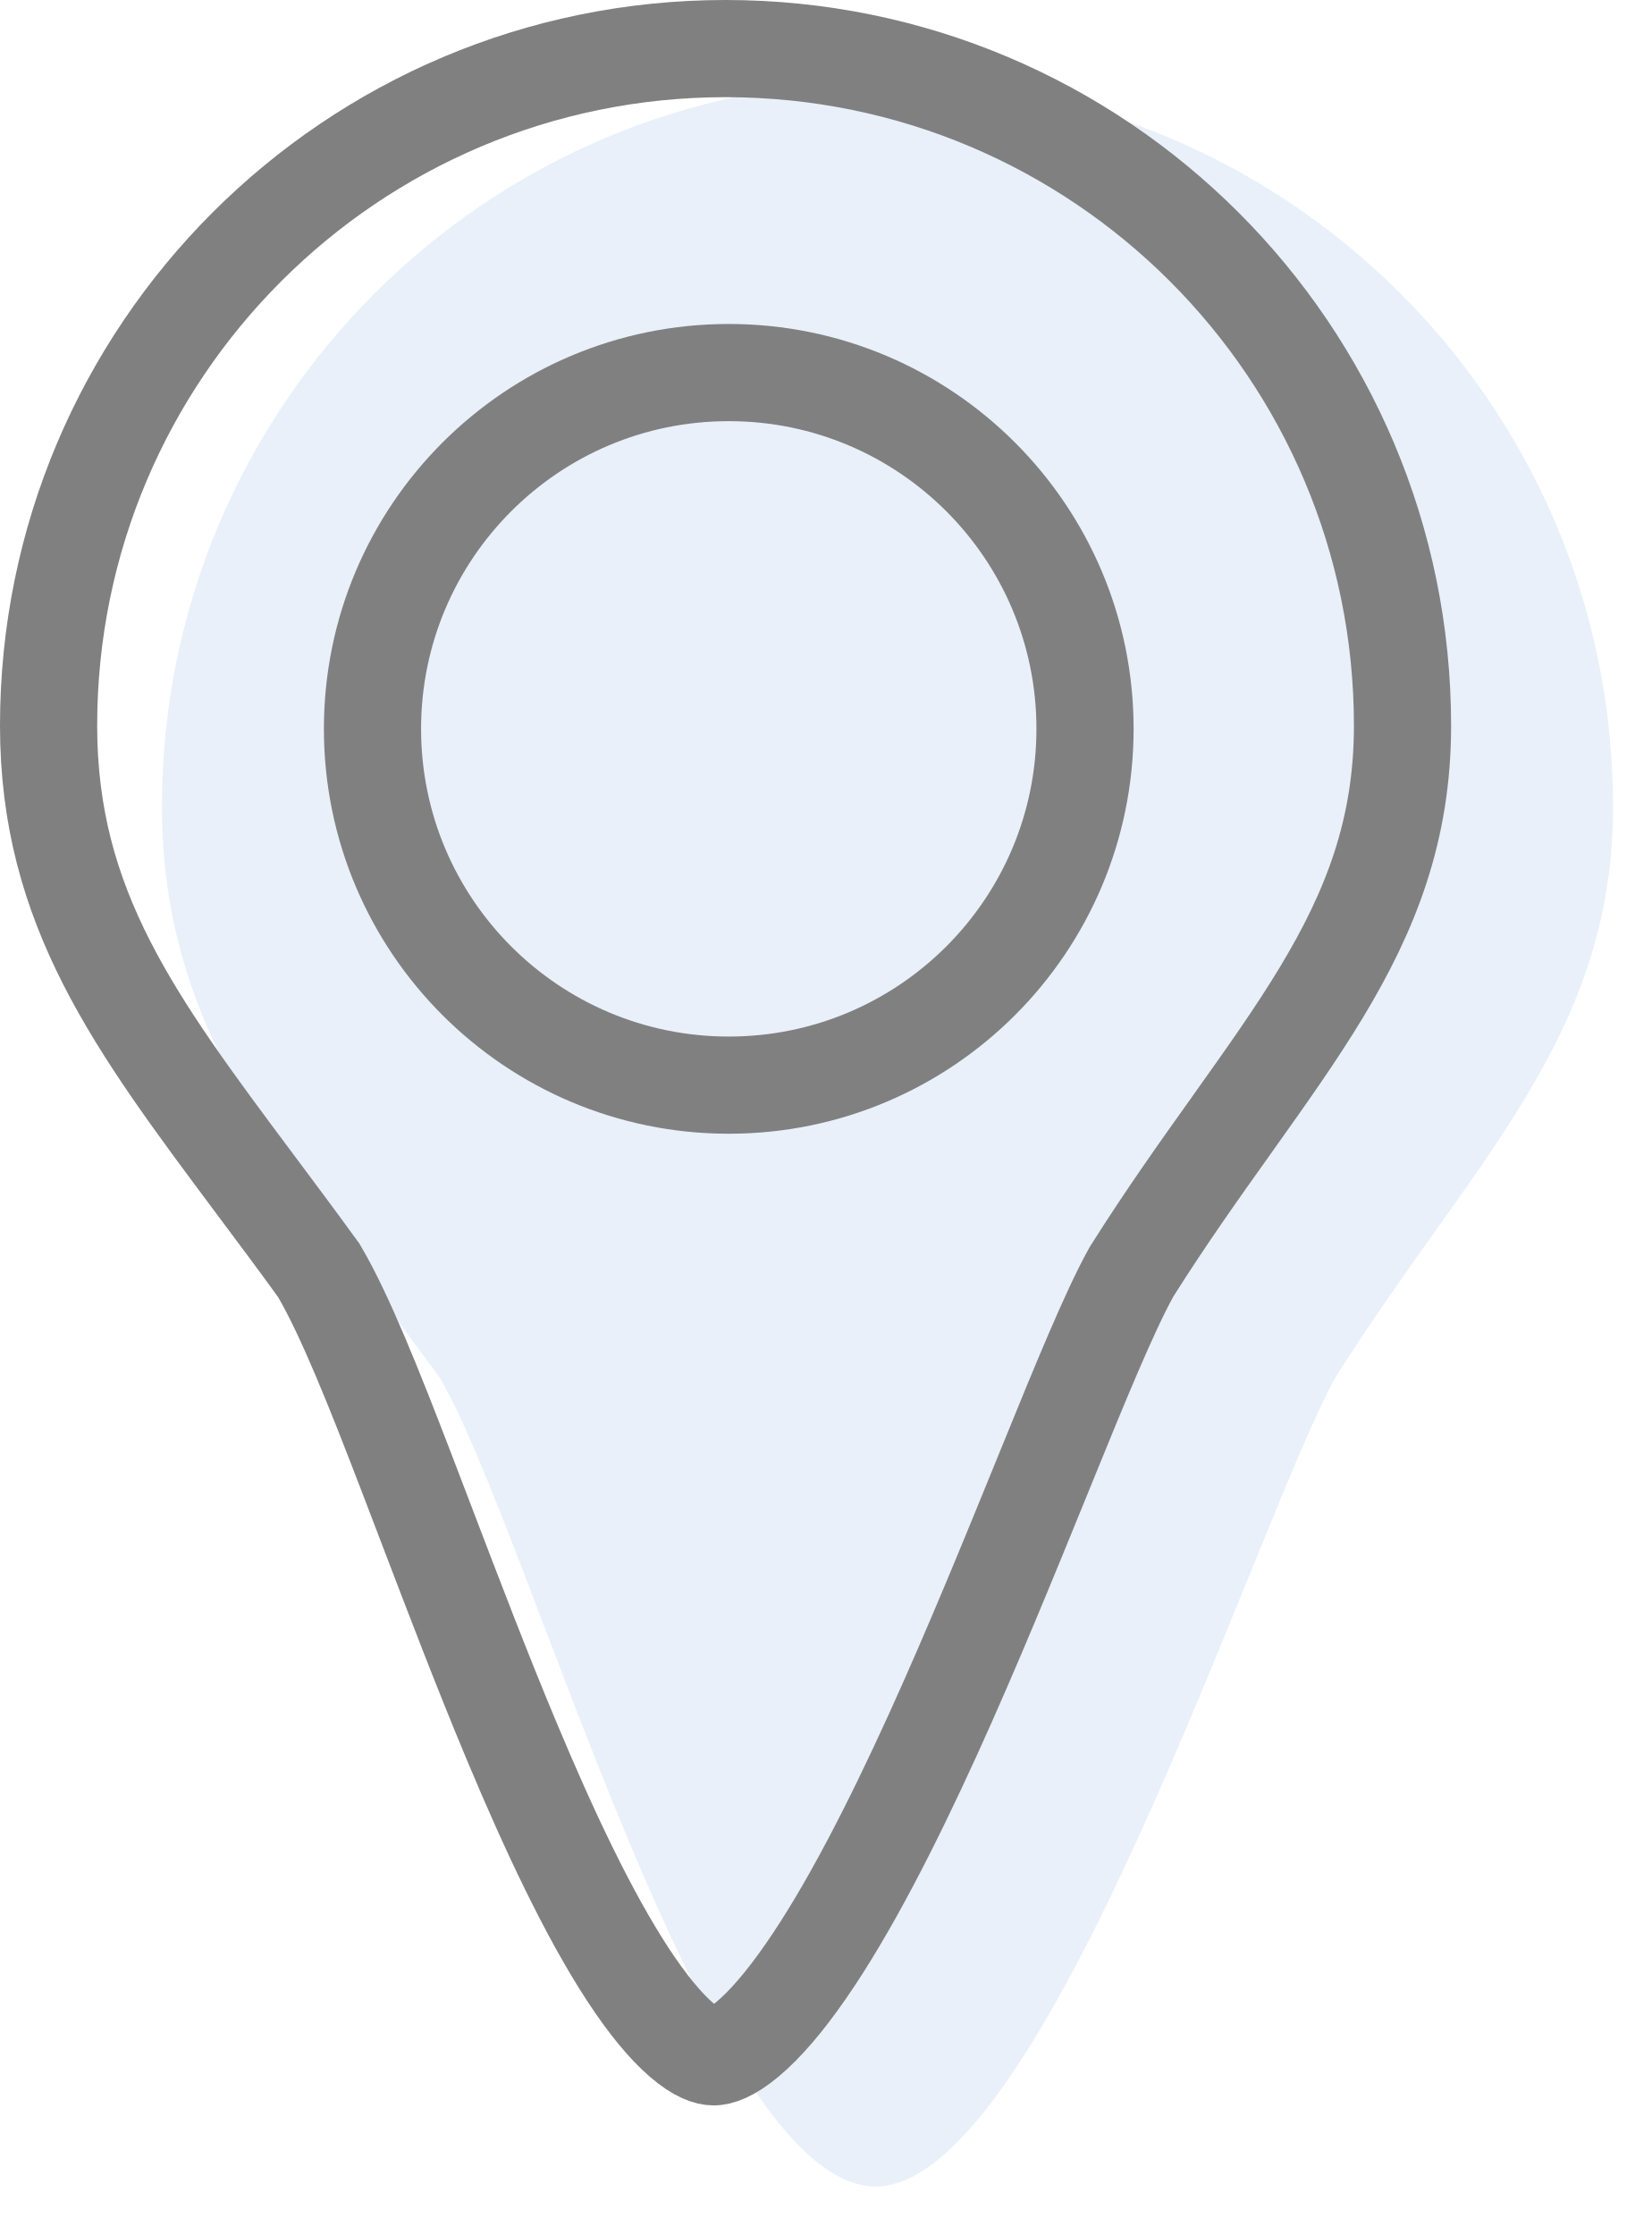
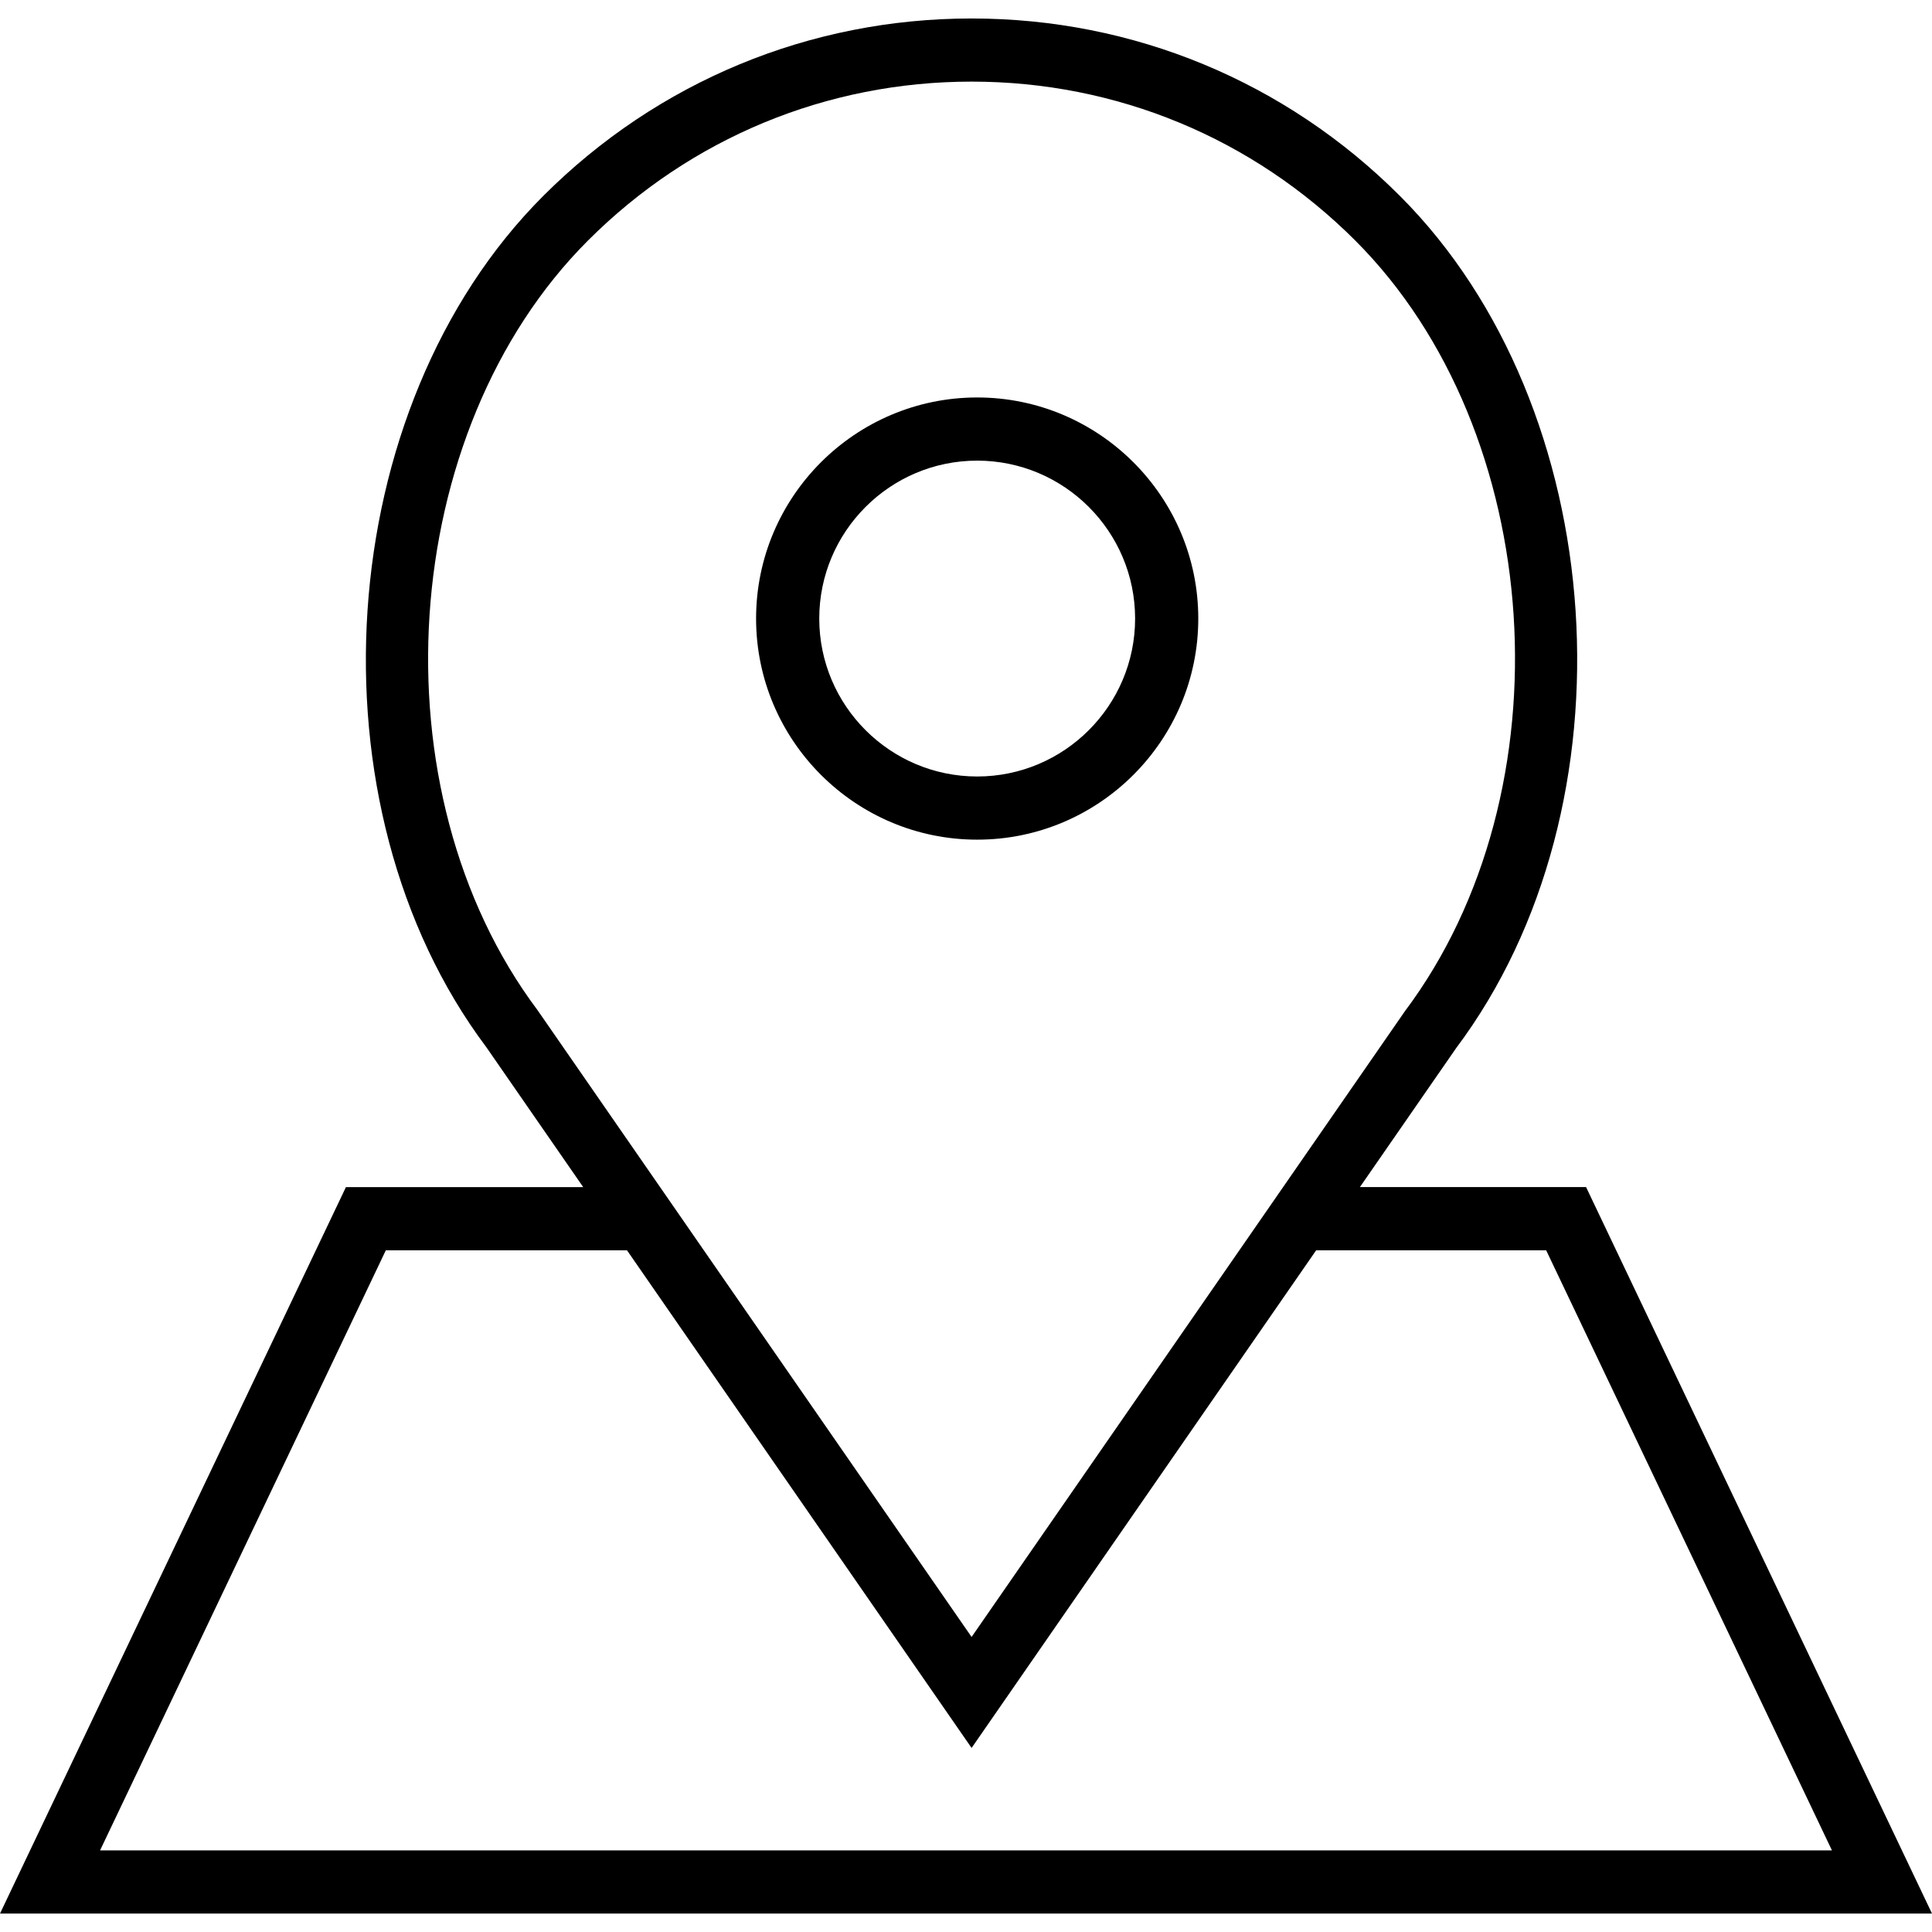
- <svg xmlns="http://www.w3.org/2000/svg" width="34" height="46" viewBox="0 0 34 46" fill="none">
-   <path d="M33.201 16.602C33.201 21.372 30.263 23.947 27.484 28.354C25.857 31.291 21.5 45.001 18.022 45.001C14.544 45.001 10.922 31.536 9.05 28.354C6.026 24.192 3.333 21.372 3.333 16.602C3.333 8.354 10.019 1.668 18.267 1.668C26.515 1.668 33.201 8.354 33.201 16.602Z" fill="#E9F0F9" />
-   <path d="M23.305 26.152L23.29 26.176L23.276 26.201C22.833 27.002 22.228 28.481 21.549 30.149C21.521 30.218 21.492 30.288 21.464 30.358C20.79 32.012 20.023 33.898 19.204 35.697C18.346 37.581 17.455 39.32 16.584 40.575C16.148 41.205 15.745 41.671 15.386 41.971C15.018 42.279 14.792 42.333 14.689 42.333C14.587 42.333 14.374 42.283 14.034 41.99C13.698 41.702 13.324 41.249 12.92 40.632C12.115 39.4 11.306 37.688 10.524 35.817C9.911 34.352 9.33 32.828 8.787 31.406C8.64 31.019 8.495 30.64 8.353 30.271C7.707 28.588 7.098 27.061 6.579 26.178L6.555 26.137L6.526 26.098C6.087 25.493 5.661 24.923 5.255 24.38C2.772 21.055 1 18.682 1 14.934C1 7.239 7.239 1 14.934 1C22.63 1 28.868 7.239 28.868 14.934C28.868 17.082 28.216 18.74 27.196 20.429C26.678 21.287 26.072 22.14 25.402 23.081L25.36 23.141C24.707 24.056 24.002 25.047 23.305 26.152Z" stroke="#808080" stroke-width="2" />
-   <circle cx="15" cy="15.001" r="7.333" stroke="#808080" stroke-width="2" />
+ <svg xmlns="http://www.w3.org/2000/svg" version="1.1" id="Capa_1" x="0px" y="0px" viewBox="0 0 61.168 61.168" style="enable-background:new 0 0 61.168 61.168;" xml:space="preserve">
+   <g>
+     <path d="M30.938,26.584c3.859,0,7-3.141,7-7s-3.141-7-7-7s-7,3.141-7,7S27.078,26.584,30.938,26.584z M30.938,14.584   c2.757,0,5,2.243,5,5s-2.243,5-5,5s-5-2.243-5-5S28.181,14.584,30.938,14.584z" />
+     <path d="M50.216,37.584h-7.161l3.047-4.4c5.755-7.671,4.922-20.28-1.781-26.982c-3.621-3.622-8.437-5.617-13.56-5.617   c-5.122,0-9.938,1.995-13.56,5.617c-6.703,6.702-7.536,19.312-1.804,26.952l3.068,4.431h-7.513L0,60.584h61.168L50.216,37.584z    M17.02,31.984c-5.199-6.933-4.454-18.32,1.596-24.369c3.244-3.244,7.558-5.031,12.146-5.031s8.901,1.787,12.146,5.031   c6.05,6.049,6.795,17.437,1.573,24.399L30.761,51.827l-9.863-14.243h0L17.02,31.984z M12.216,39.584h7.634l10.911,15.757   l10.91-15.757h7.281l9.048,19H3.168L12.216,39.584z" />
+   </g>
+   <g>
+ </g>
+   <g>
+ </g>
+   <g>
+ </g>
+   <g>
+ </g>
+   <g>
+ </g>
+   <g>
+ </g>
+   <g>
+ </g>
+   <g>
+ </g>
+   <g>
+ </g>
+   <g>
+ </g>
+   <g>
+ </g>
+   <g>
+ </g>
+   <g>
+ </g>
+   <g>
+ </g>
+   <g>
+ </g>
</svg>
